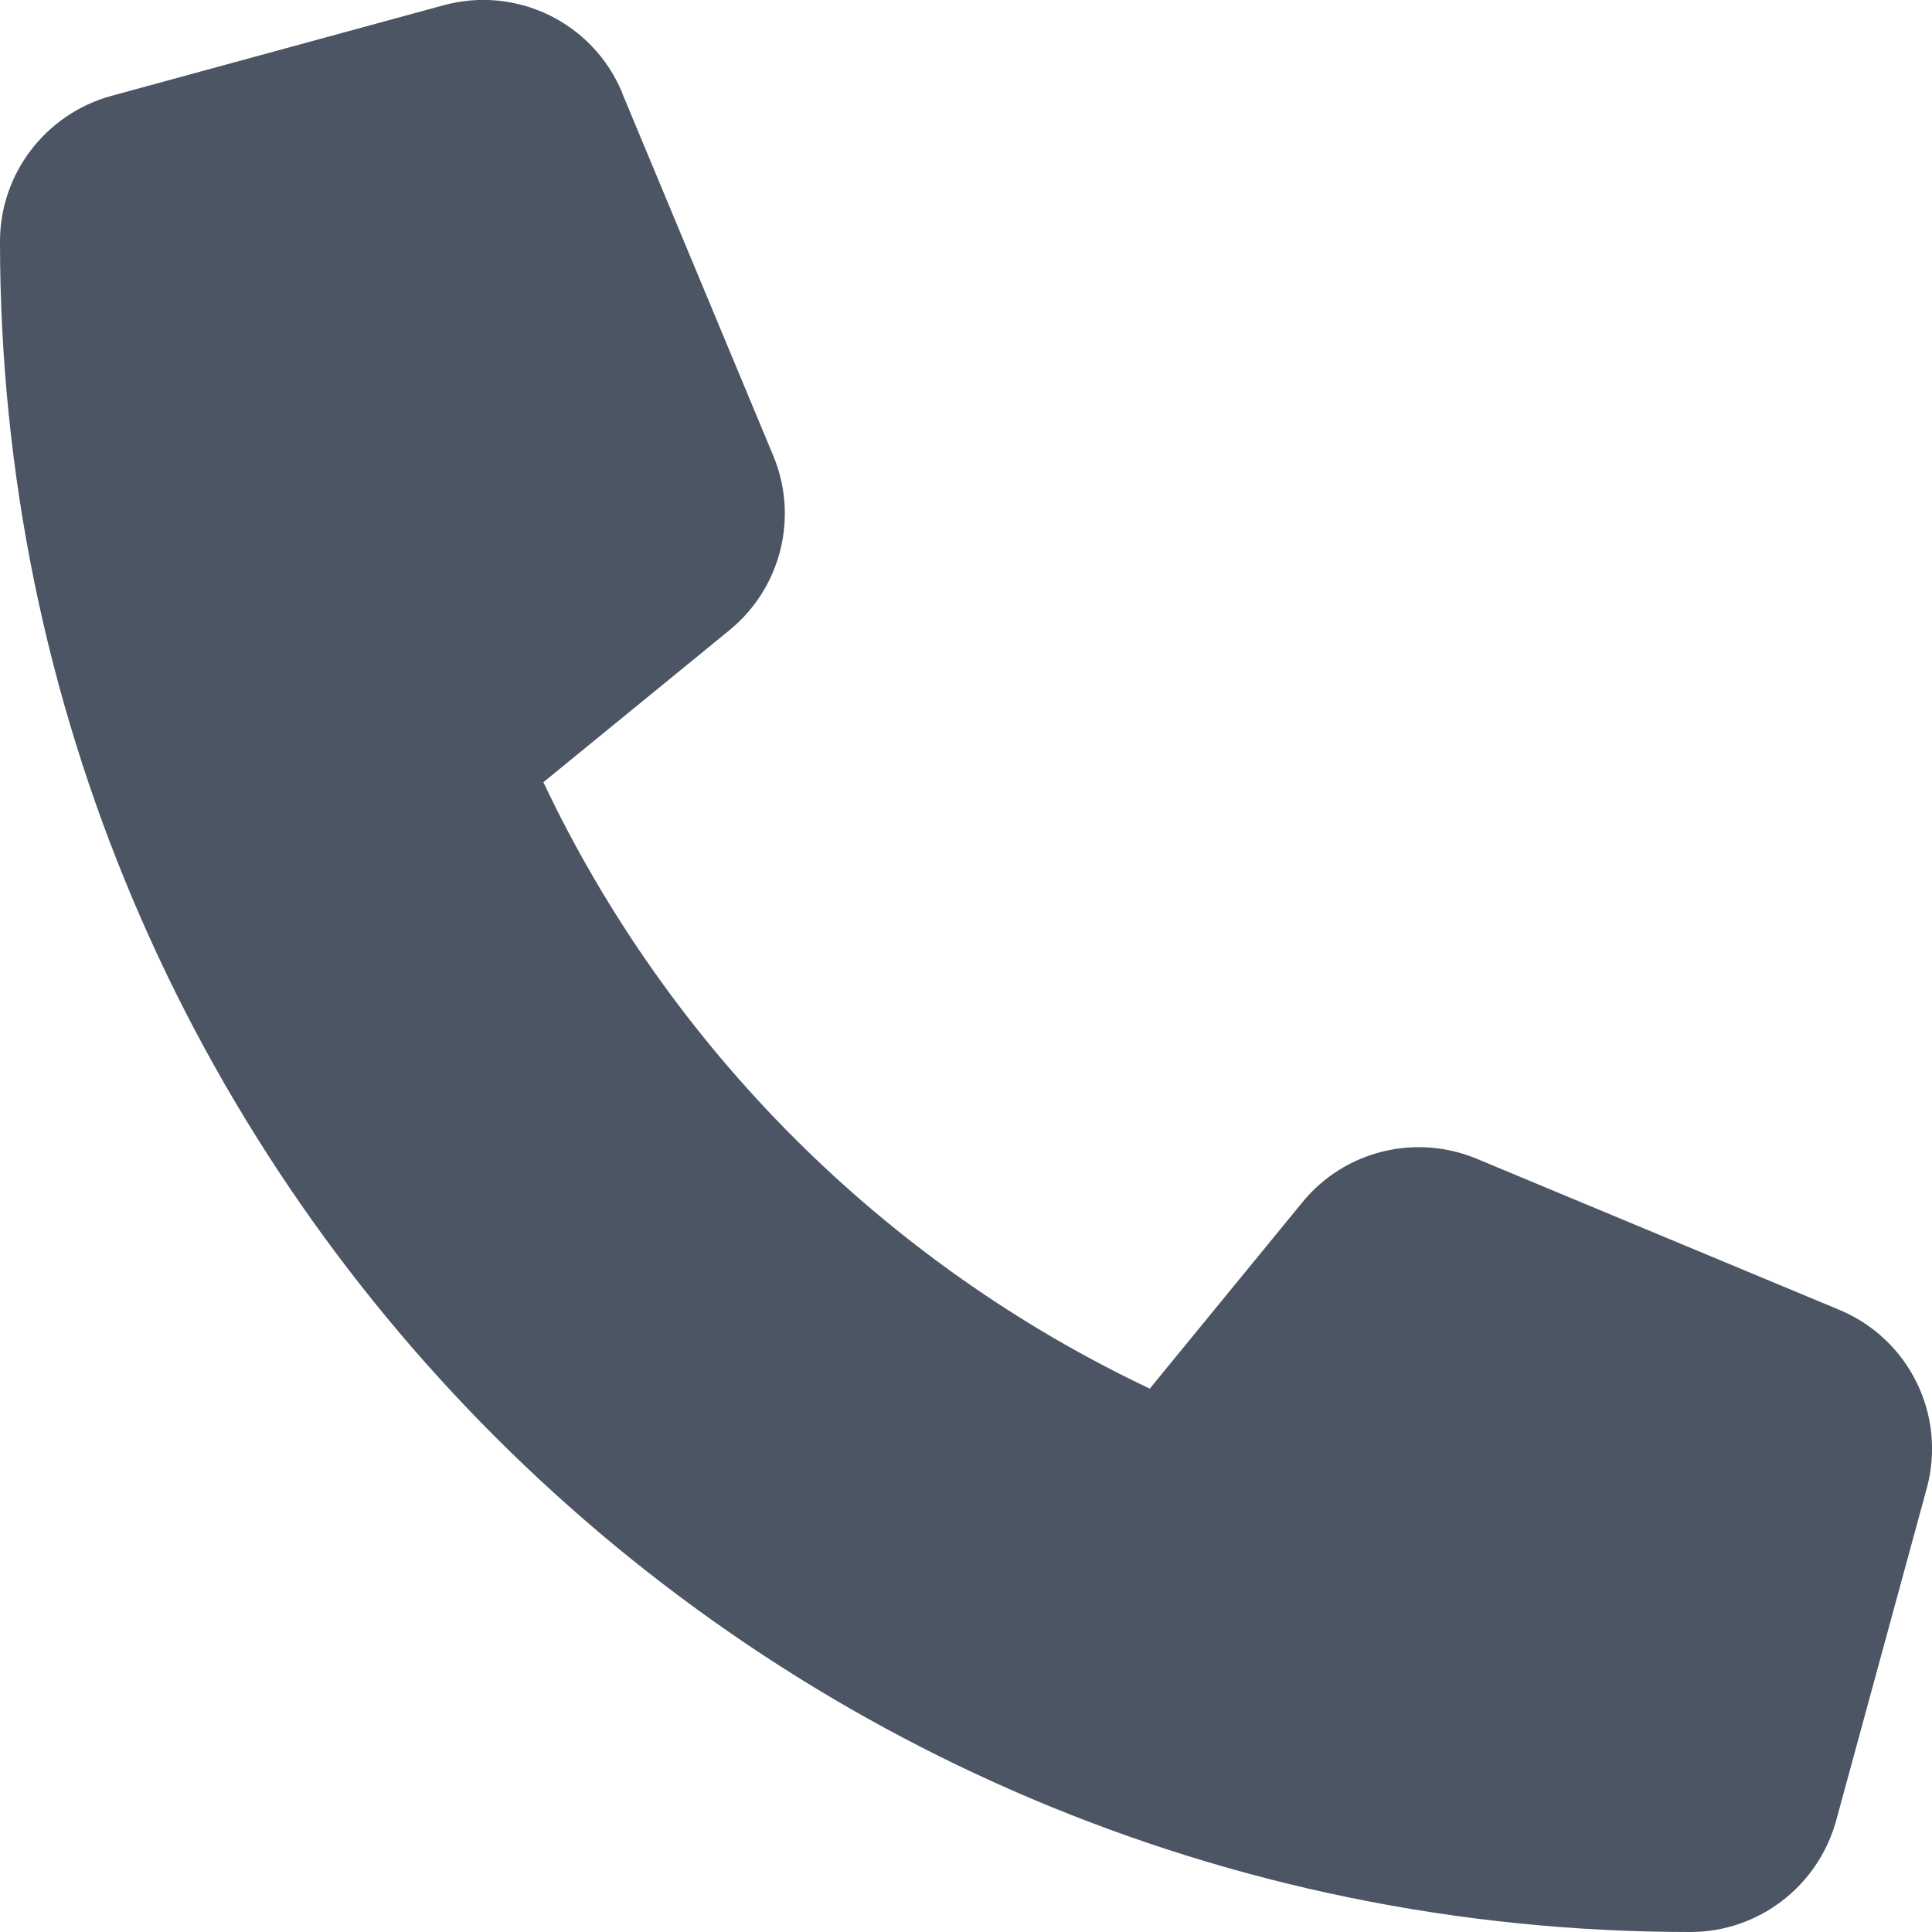
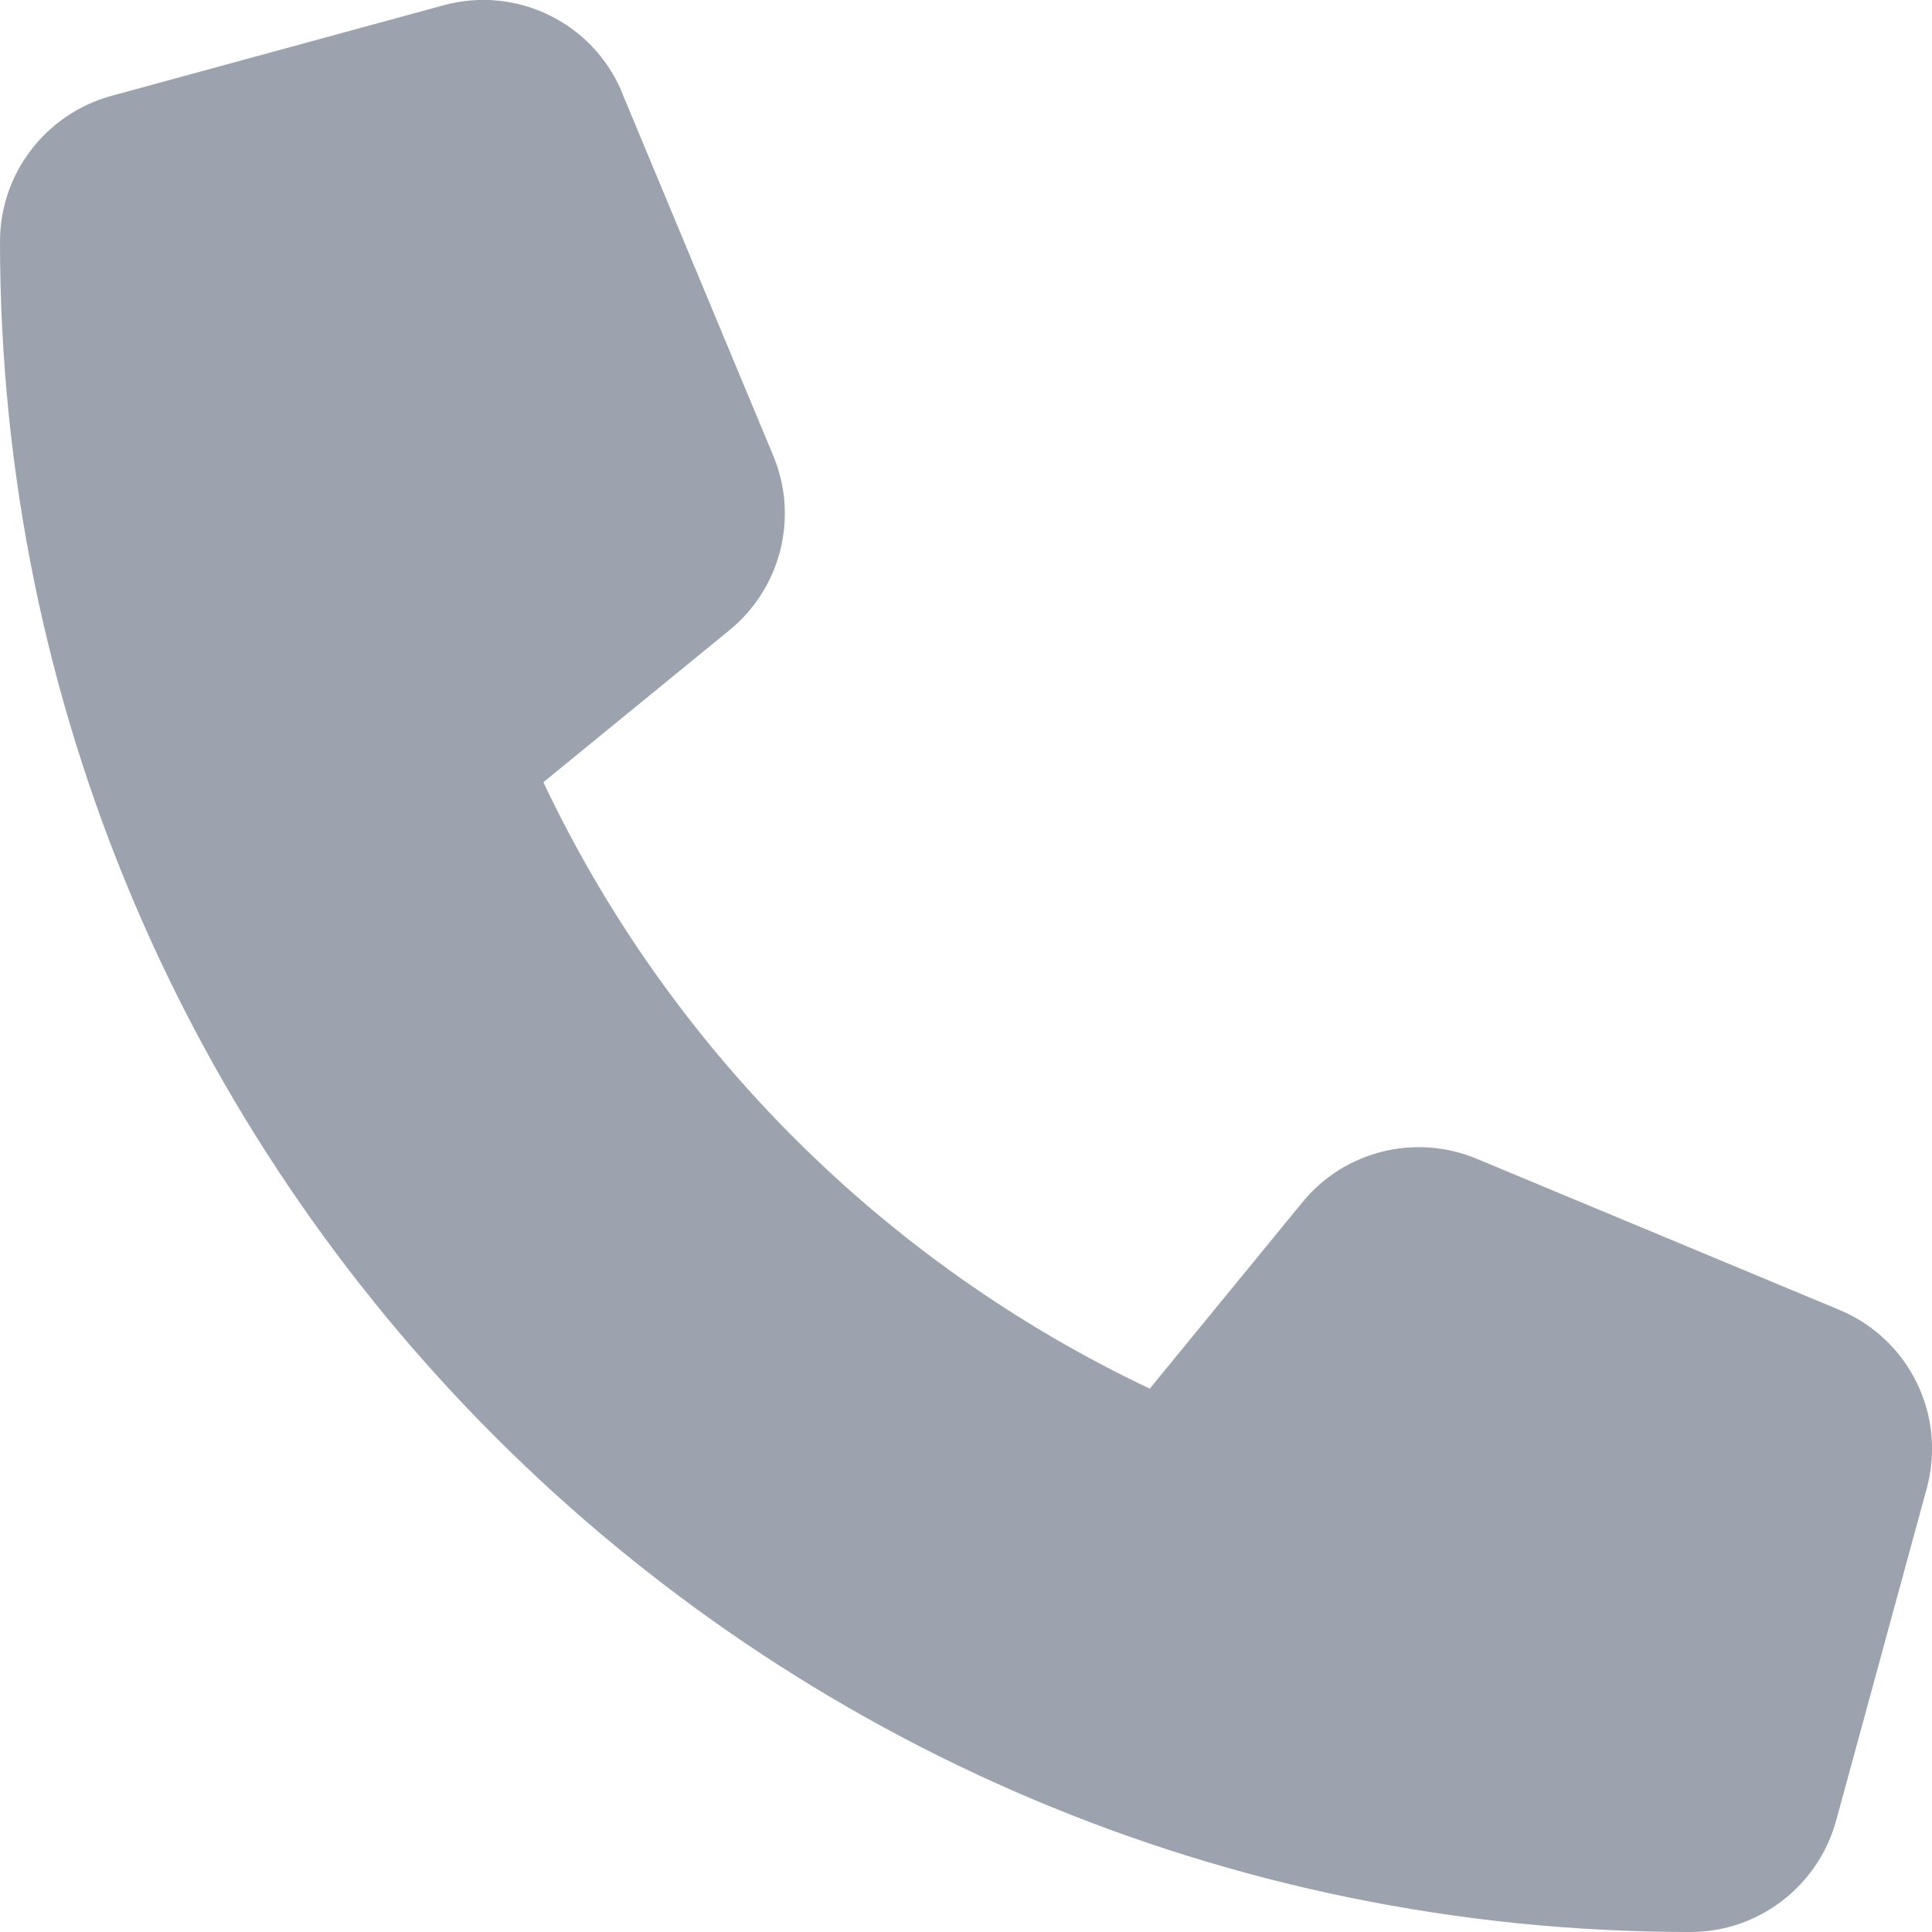
<svg xmlns="http://www.w3.org/2000/svg" width="16" height="16" viewBox="0 0 16 16" fill="none">
-   <path d="M5.153 0.769C4.912 0.187 4.278 -0.122 3.672 0.044L0.922 0.794C0.378 0.944 0 1.437 0 2C0 9.731 6.269 16 14 16C14.562 16 15.056 15.622 15.206 15.078L15.956 12.328C16.122 11.722 15.812 11.088 15.231 10.847L12.231 9.597C11.722 9.384 11.131 9.531 10.784 9.959L9.522 11.5C7.322 10.459 5.541 8.678 4.5 6.478L6.041 5.219C6.469 4.869 6.616 4.281 6.403 3.772L5.153 0.772V0.769Z" fill="#4B5563" />
+   <path d="M5.153 0.769C4.912 0.187 4.278 -0.122 3.672 0.044L0.922 0.794C0.378 0.944 0 1.437 0 2C0 9.731 6.269 16 14 16C14.562 16 15.056 15.622 15.206 15.078L15.956 12.328C16.122 11.722 15.812 11.088 15.231 10.847L12.231 9.597C11.722 9.384 11.131 9.531 10.784 9.959L9.522 11.5C7.322 10.459 5.541 8.678 4.5 6.478L6.041 5.219C6.469 4.869 6.616 4.281 6.403 3.772L5.153 0.772V0.769Z" fill="#9CA3AF" />
</svg>
